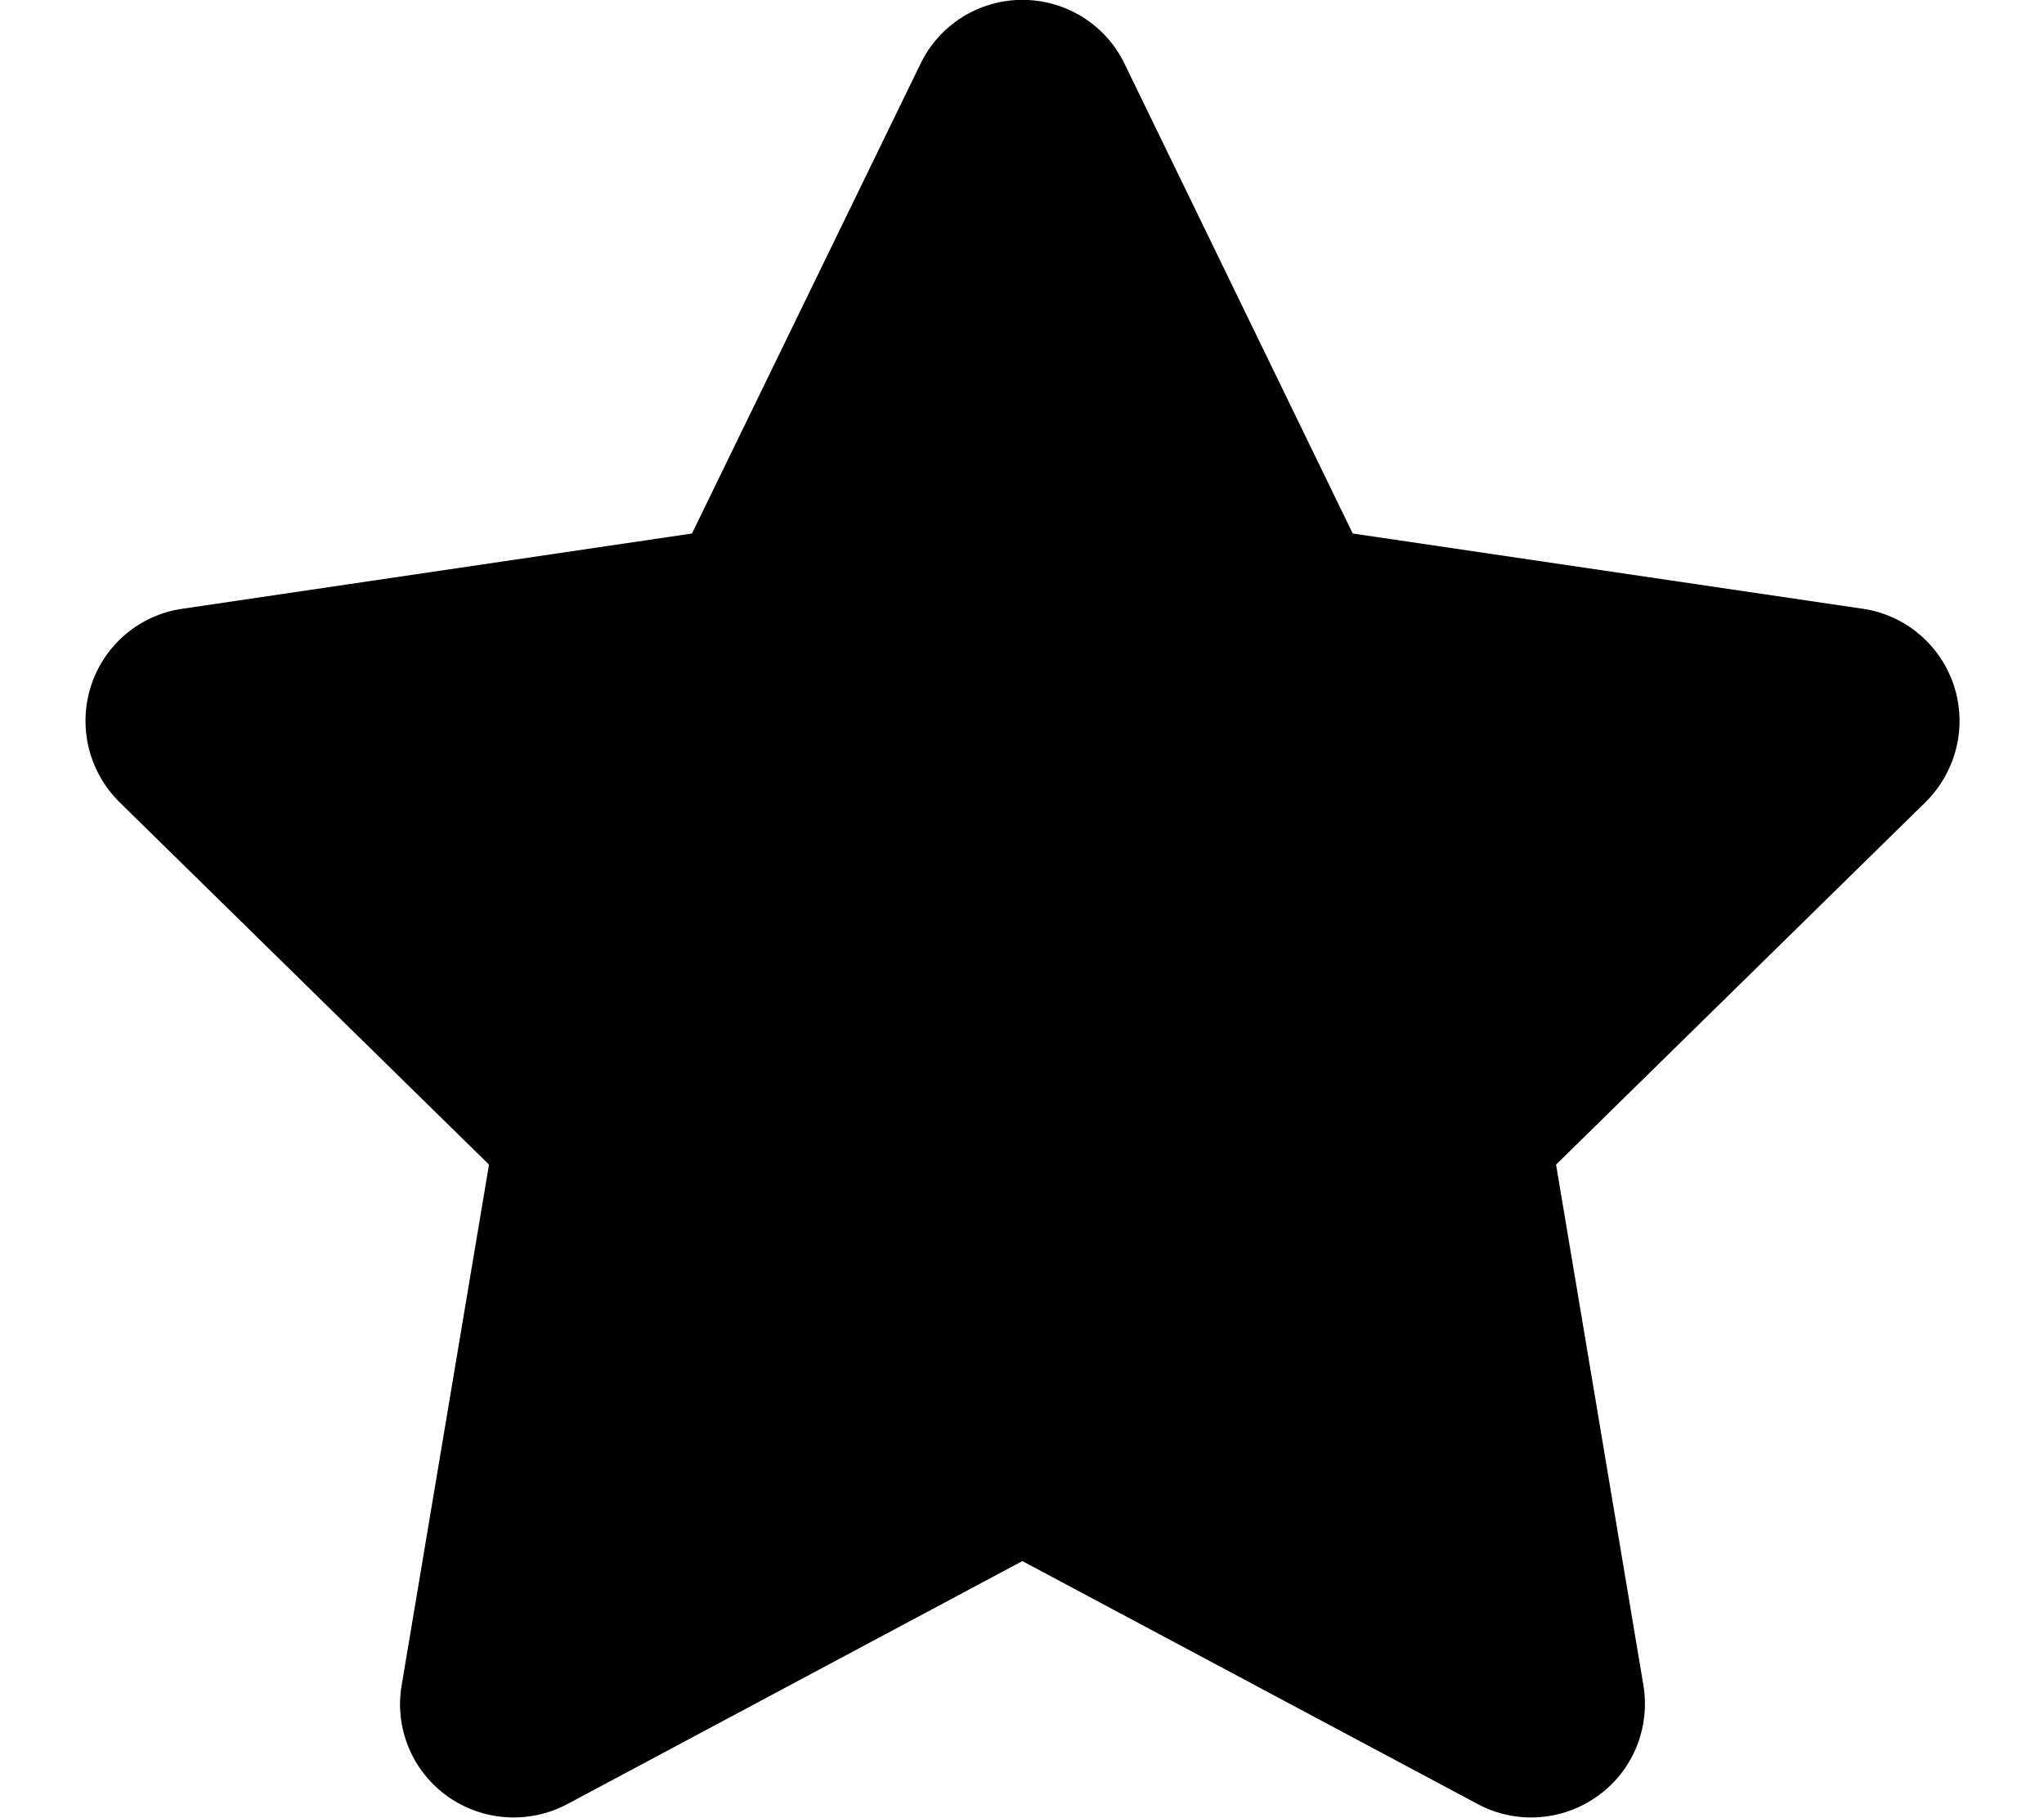
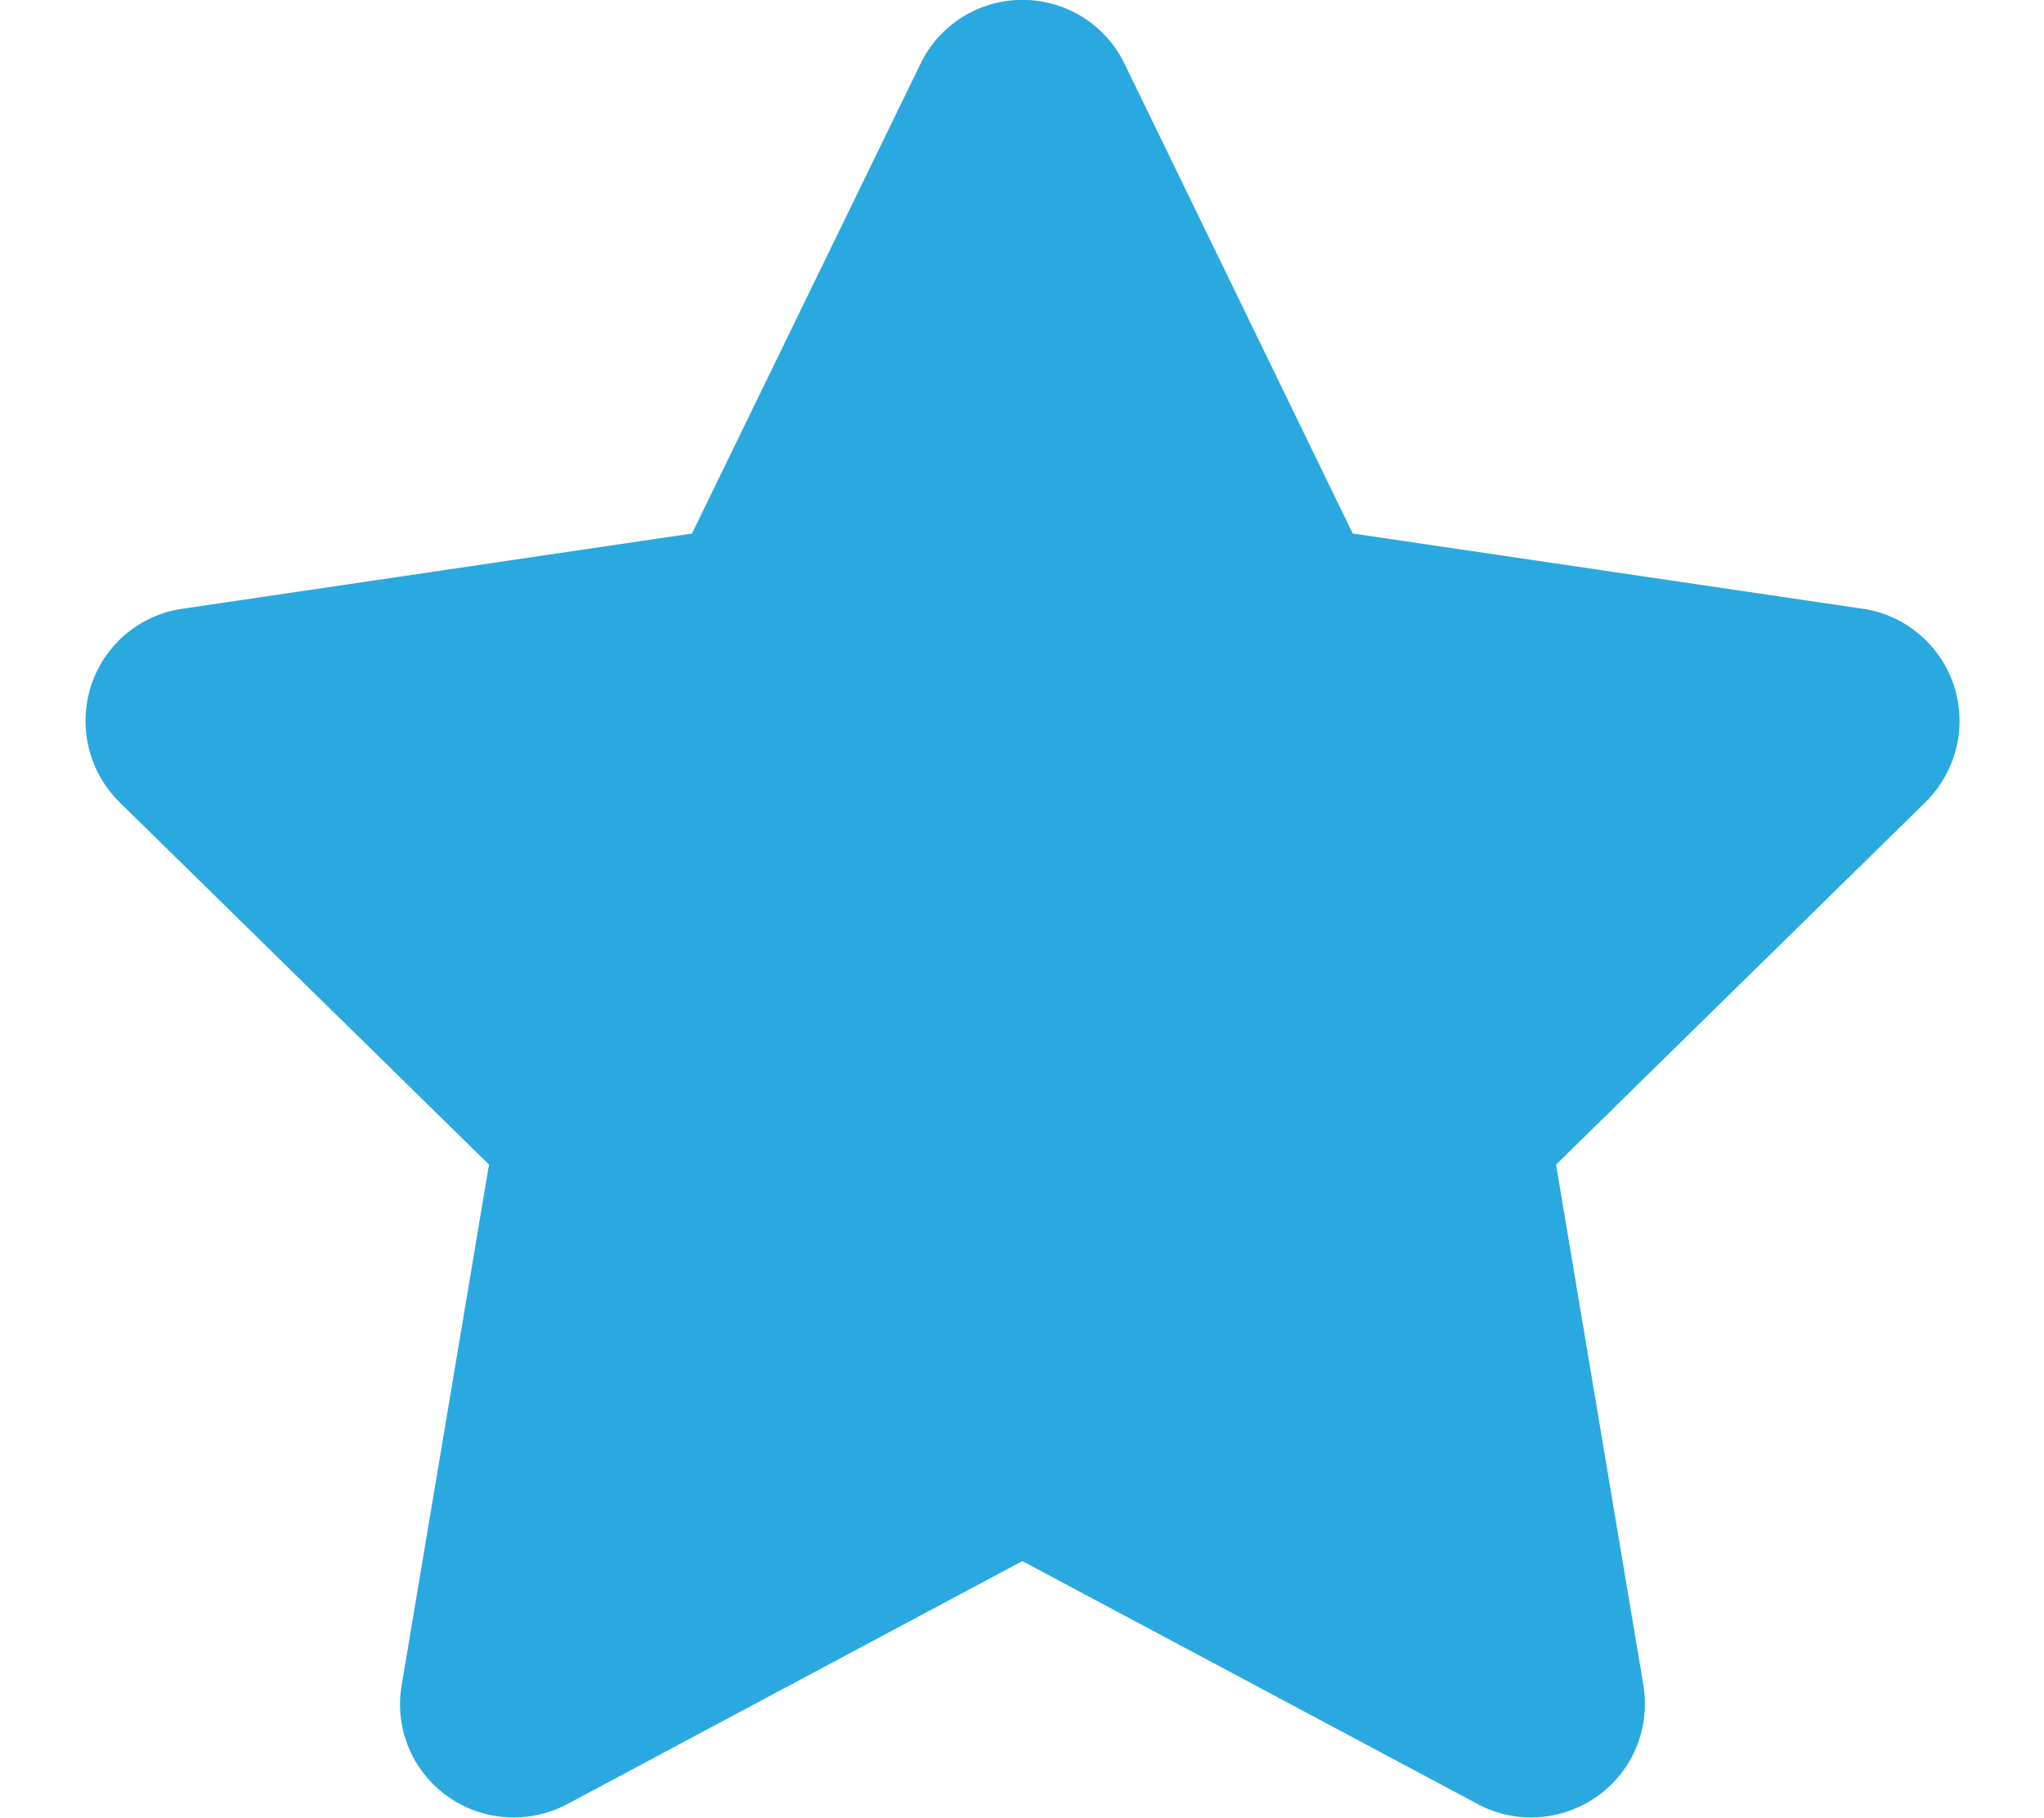
<svg xmlns="http://www.w3.org/2000/svg" viewBox="0 0 576 512">
-   <path d="M381.2 150.3L524.9 171.5C536.8 173.2 546.8 181.6 550.6 193.1C554.4 204.7 551.3 217.3 542.7 225.9L438.5 328.1L463.1 474.7C465.1 486.7 460.2 498.9 450.2 506C440.3 513.1 427.2 514 416.5 508.3L288.1 439.8L159.8 508.3C149 514 135.9 513.1 126 506C116.1 498.9 111.1 486.7 113.2 474.7L137.8 328.1L33.58 225.9C24.97 217.3 21.91 204.7 25.69 193.1C29.46 181.6 39.43 173.2 51.42 171.5L195 150.3L259.4 17.97C264.7 6.954 275.9-.039 288.1-.039C300.4-.039 311.6 6.954 316.9 17.97L381.2 150.3z" />
+   <path style="fill:rgb(42,169,224);fill-rule:nonzero;" d="M381.2 150.3L524.9 171.5C536.8 173.2 546.8 181.6 550.6 193.1C554.4 204.7 551.3 217.3 542.7 225.9L438.5 328.1L463.1 474.7C465.1 486.7 460.2 498.9 450.2 506C440.3 513.1 427.2 514 416.5 508.3L288.1 439.8L159.8 508.3C149 514 135.9 513.1 126 506C116.1 498.9 111.1 486.7 113.2 474.7L137.8 328.1L33.58 225.9C24.97 217.3 21.91 204.7 25.69 193.1C29.46 181.6 39.43 173.2 51.42 171.5L195 150.3L259.4 17.97C264.7 6.954 275.9-.039 288.1-.039C300.4-.039 311.6 6.954 316.9 17.97L381.2 150.3z" />
</svg>
